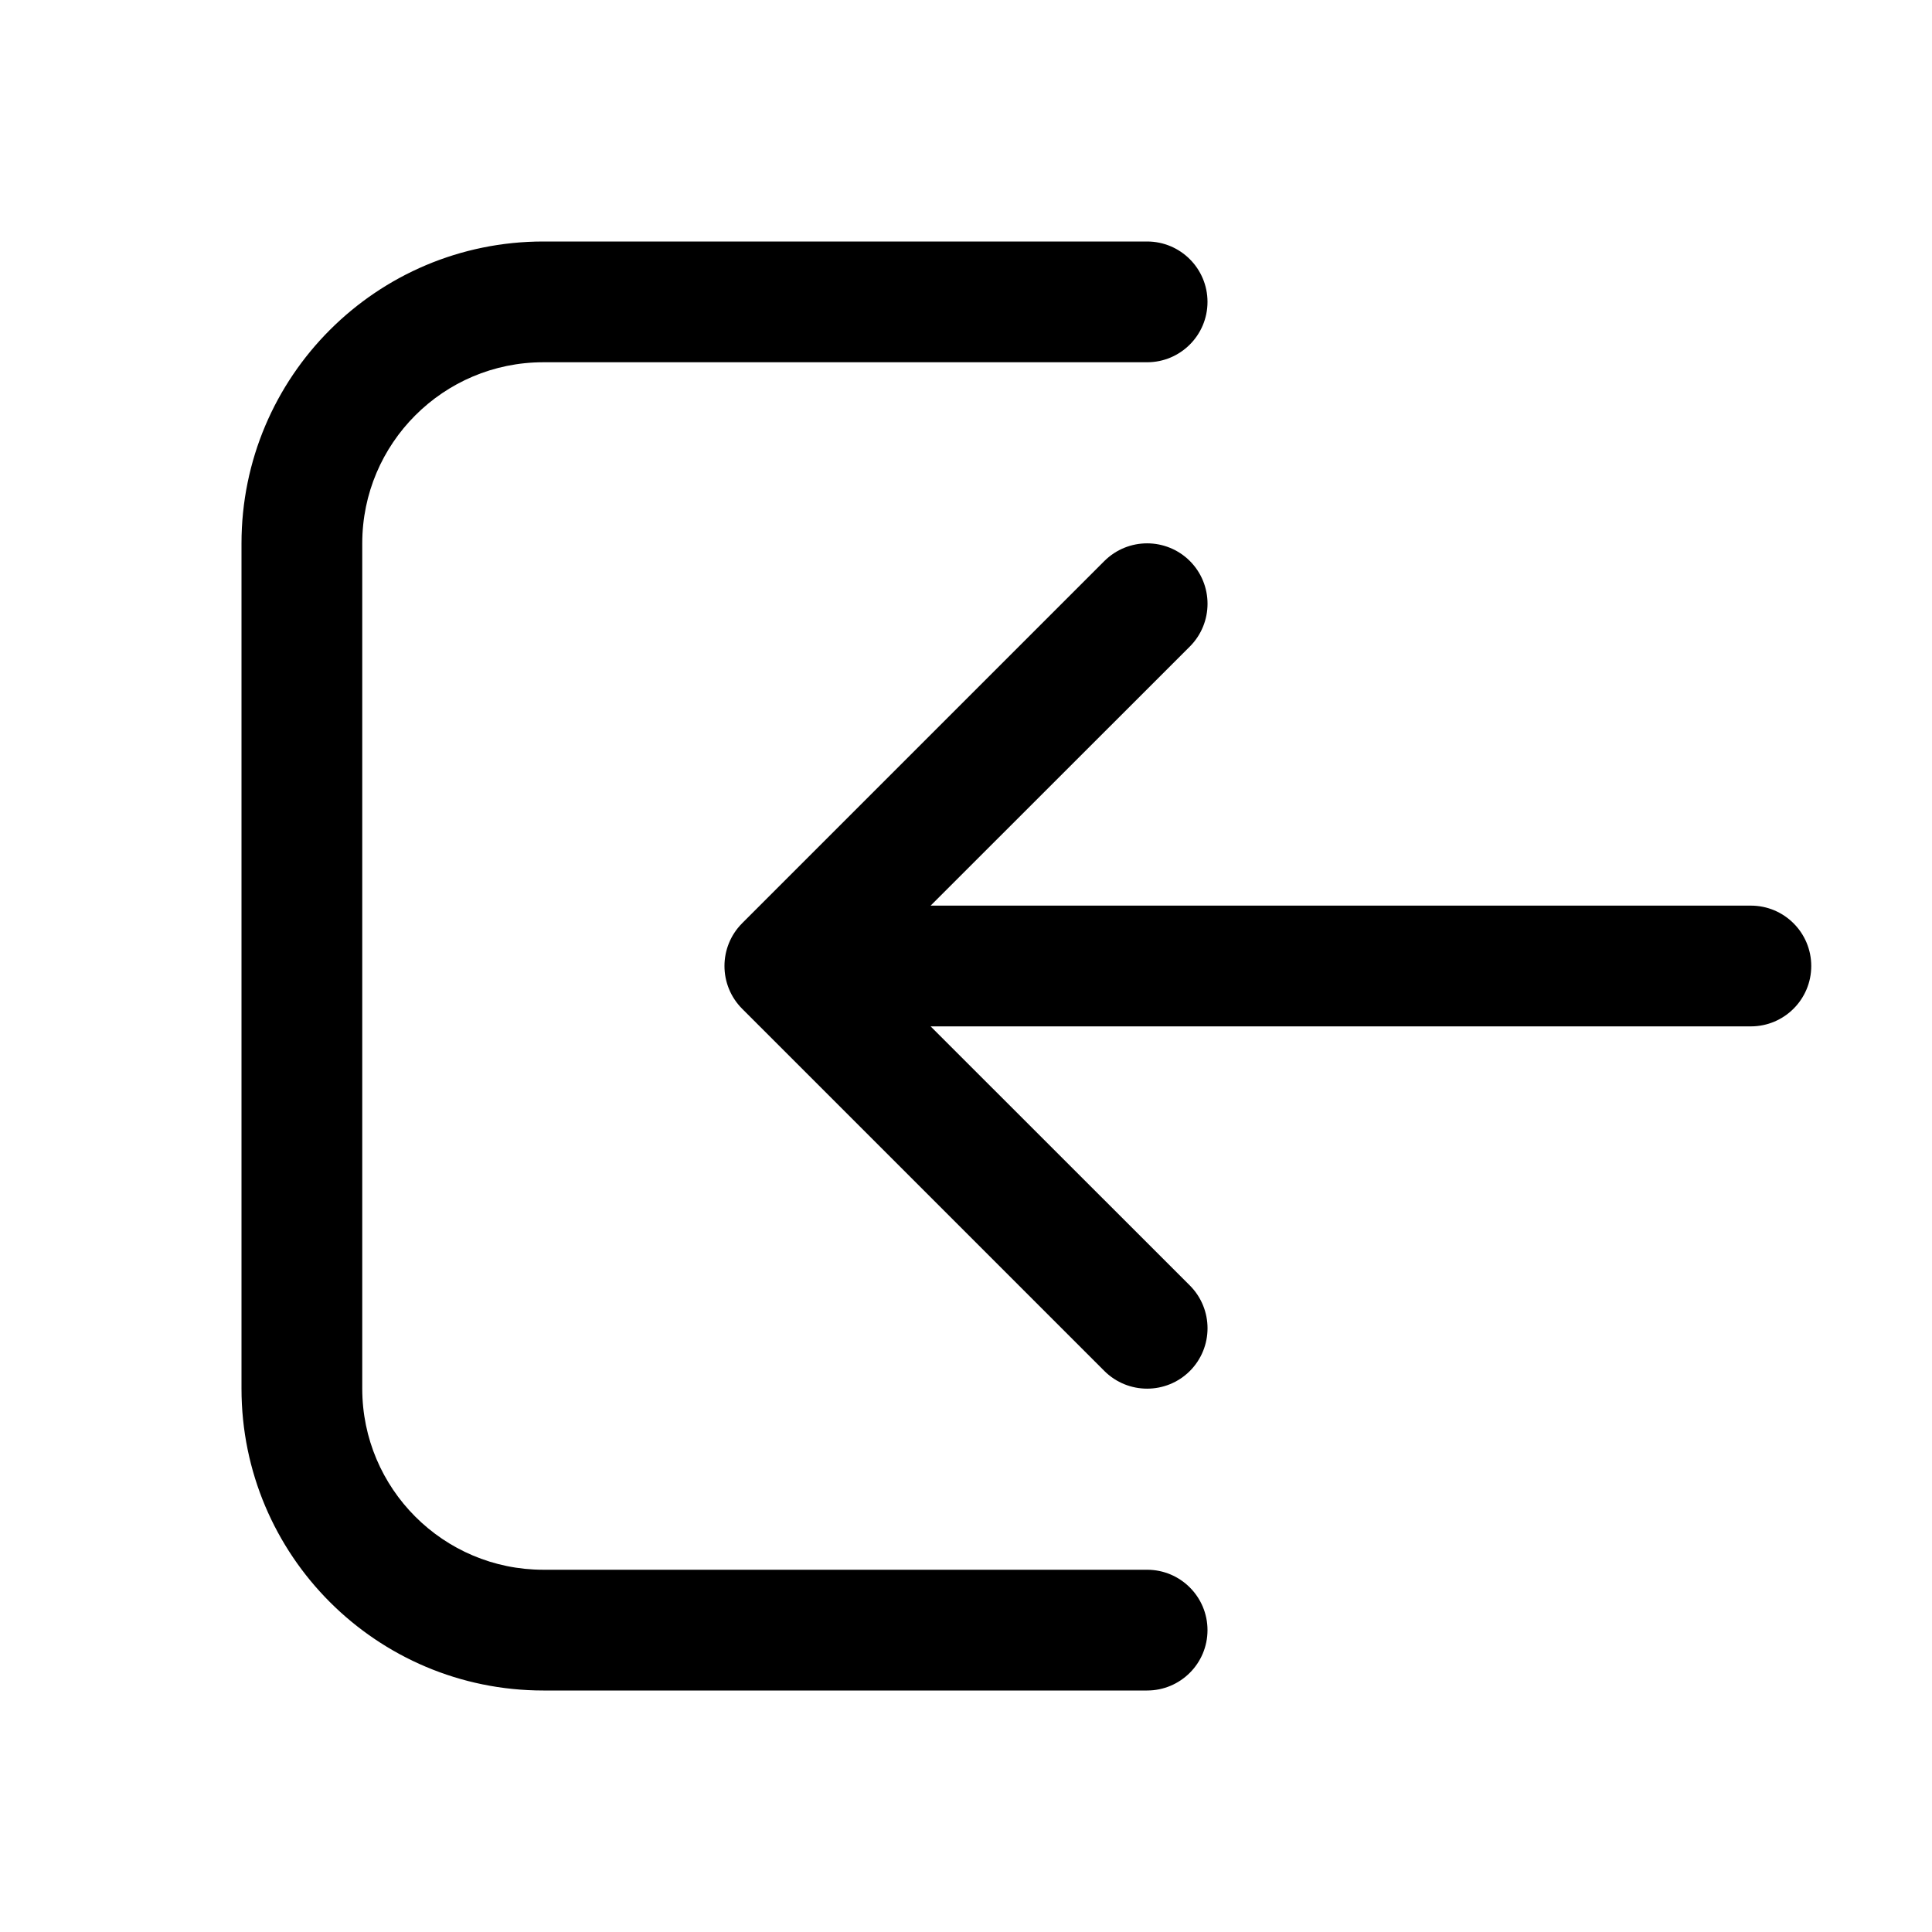
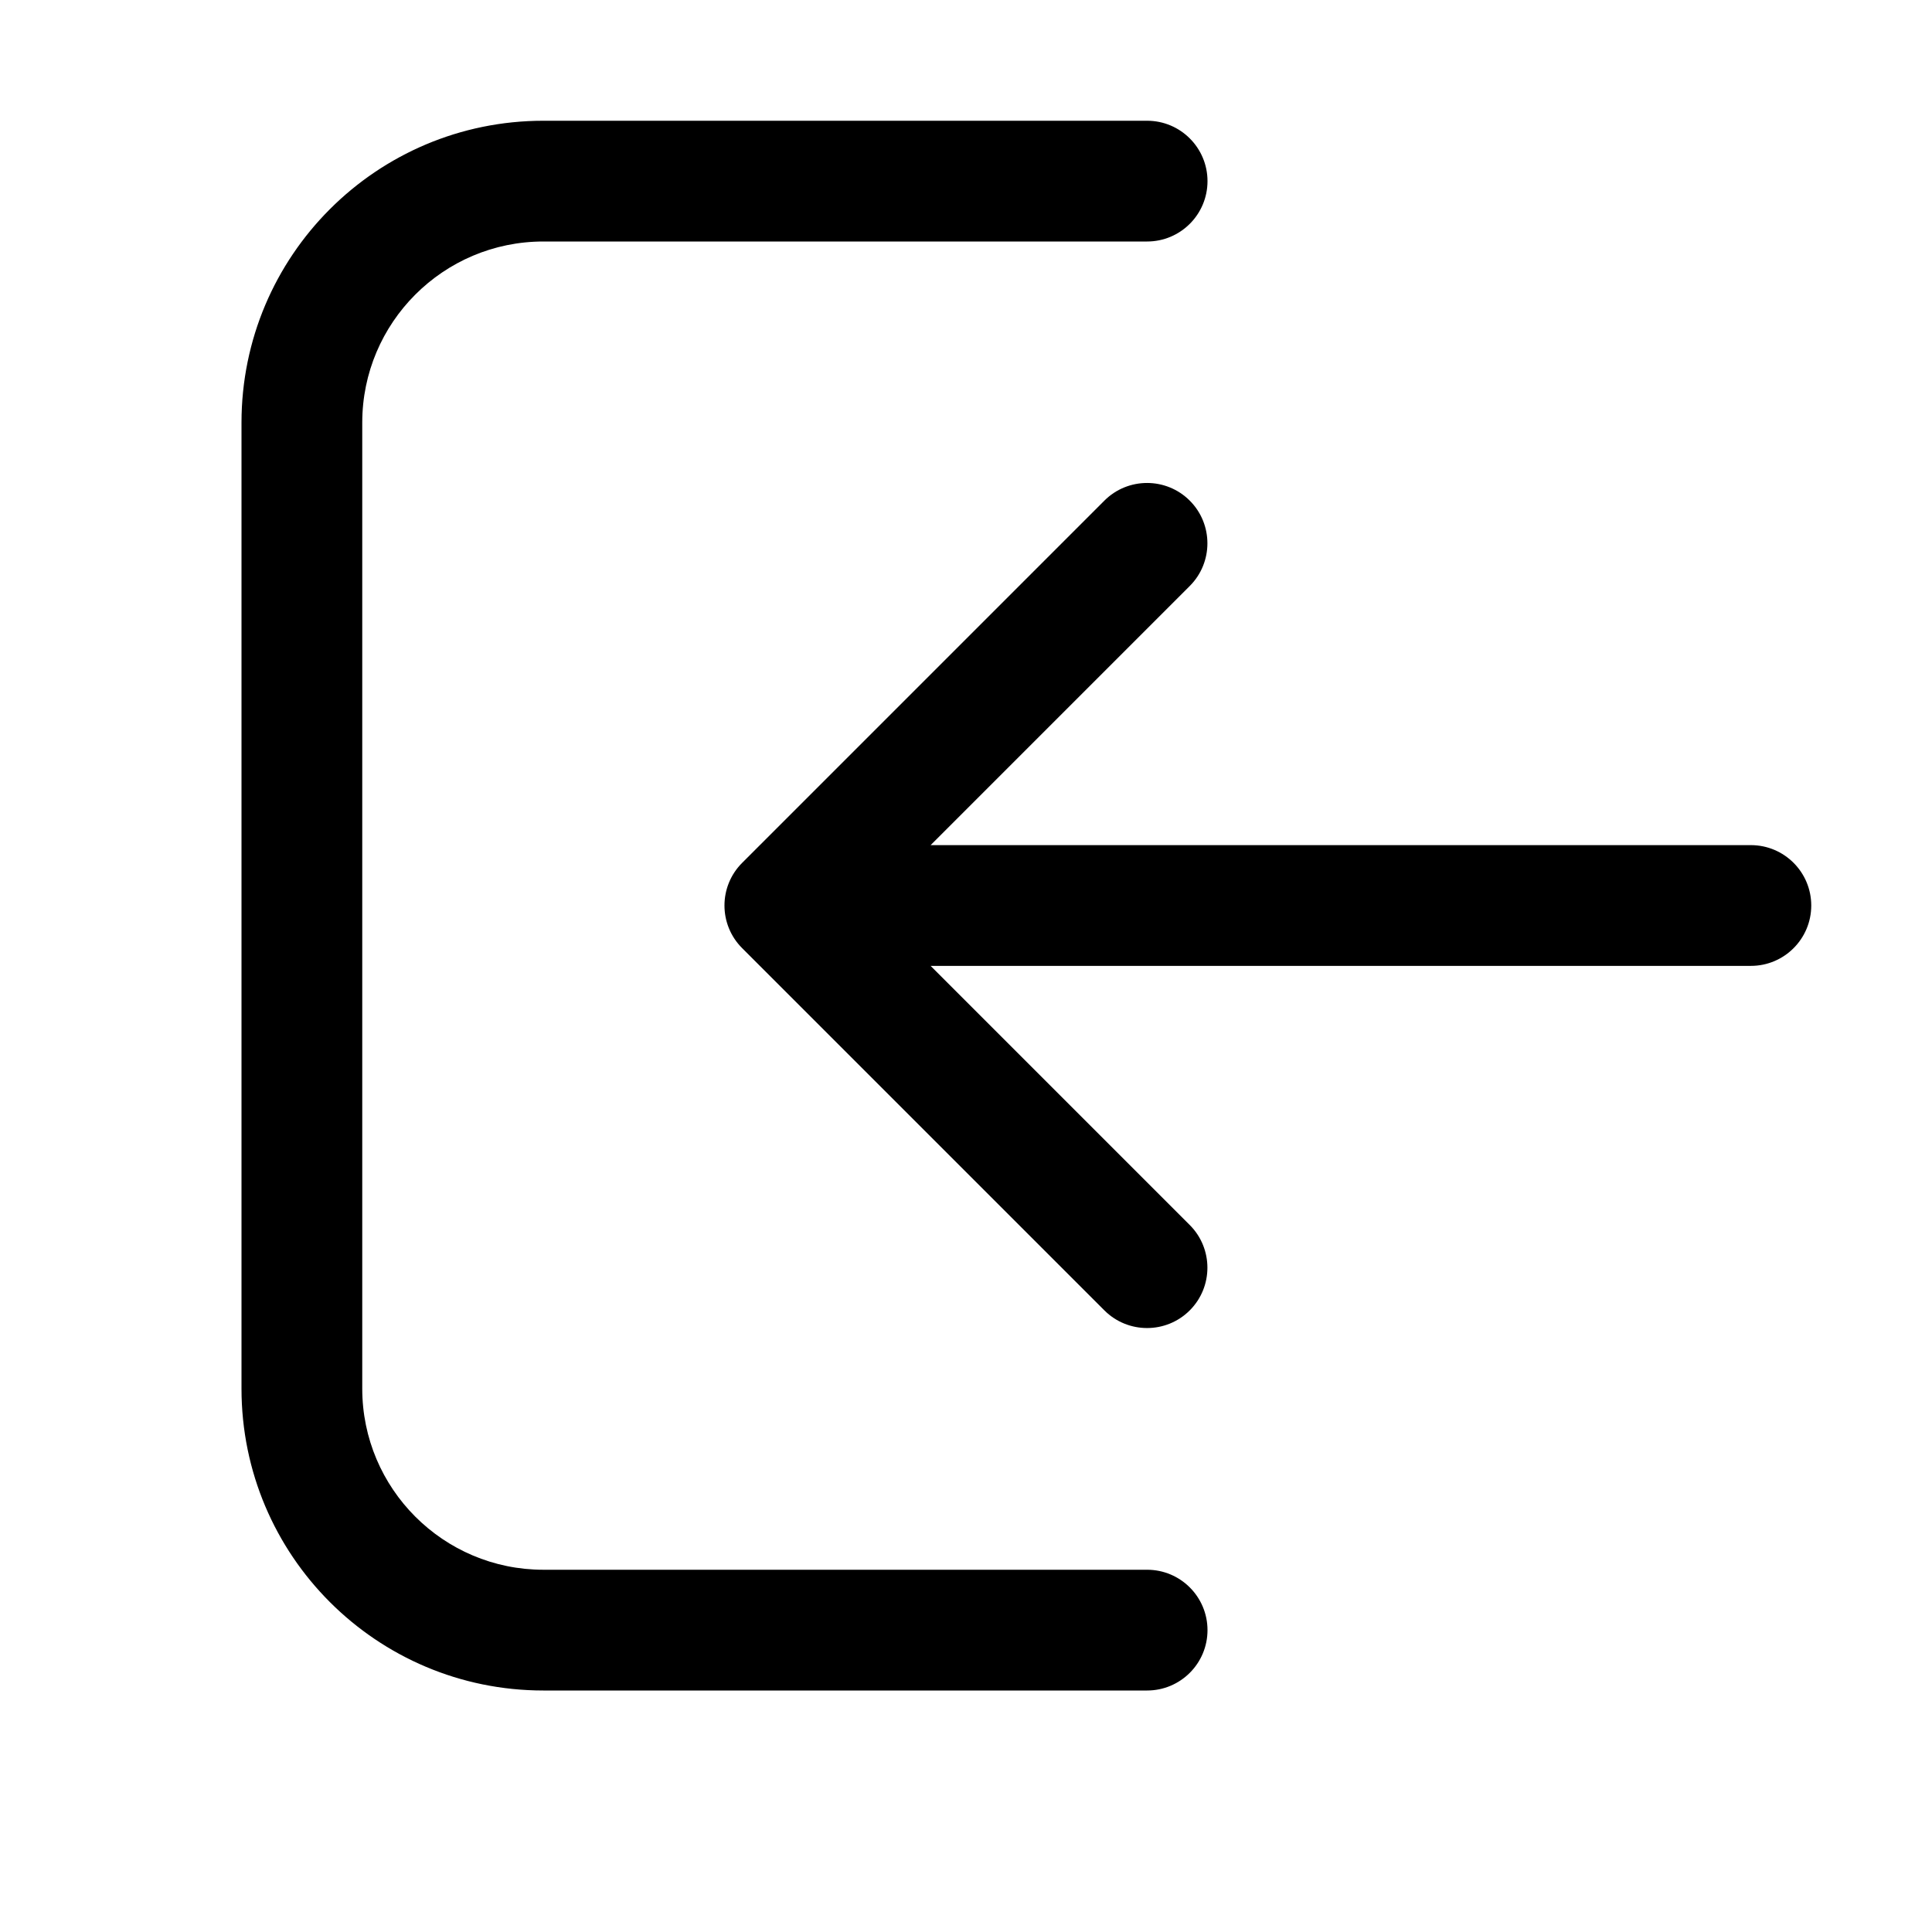
<svg xmlns="http://www.w3.org/2000/svg" width="16" height="16" viewBox="0 0 16 16" fill="currentColor">
-   <path d="M9.5 2C9.776 2 10 2.224 10 2.5C10 2.776 9.776 3 9.5 3H4.5C3.672 3 3 3.672 3 4.5V11.5C3 12.328 3.672 13 4.5 13H9.5C9.776 13 10 13.224 10 13.5C10 13.776 9.776 14 9.5 14H4.5C3.119 14 2 12.881 2 11.5V4.5C2 3.119 3.119 2 4.5 2H9.5ZM6.146 7.646L9.146 4.646C9.342 4.451 9.658 4.451 9.854 4.646C10.049 4.842 10.049 5.158 9.854 5.354L7.707 7.5H14.5C14.776 7.5 15 7.724 15 8C15 8.276 14.776 8.5 14.5 8.5H7.707L9.854 10.646C10.049 10.842 10.049 11.158 9.854 11.354C9.658 11.549 9.342 11.549 9.146 11.354L6.146 8.354C5.951 8.158 5.951 7.842 6.146 7.646Z" />
+   <path d="M10 13.5C10 13.776 9.776 14 9.5 14H4.5C3.119 14 2 12.881 2 11.5V3.5C2 2.119 3.119 1 4.5 1H9.5C9.776 1 10 1.224 10 1.5C10 1.776 9.776 2 9.5 2H4.5C3.672 2 3 2.672 3 3.5V11.5C3 12.328 3.672 13 4.5 13H9.5C9.776 13 10 13.224 10 13.5ZM14.5 6.999H7.707L9.853 4.853C10.048 4.658 10.048 4.341 9.853 4.146C9.658 3.951 9.341 3.951 9.146 4.146L6.146 7.146C5.951 7.341 5.951 7.657 6.146 7.852L9.146 10.852C9.341 11.047 9.658 11.047 9.853 10.852C10.048 10.657 10.048 10.34 9.853 10.145L7.707 7.999H14.5C14.776 7.999 15 7.775 15 7.499C15 7.223 14.776 6.999 14.5 6.999Z" />
</svg>
